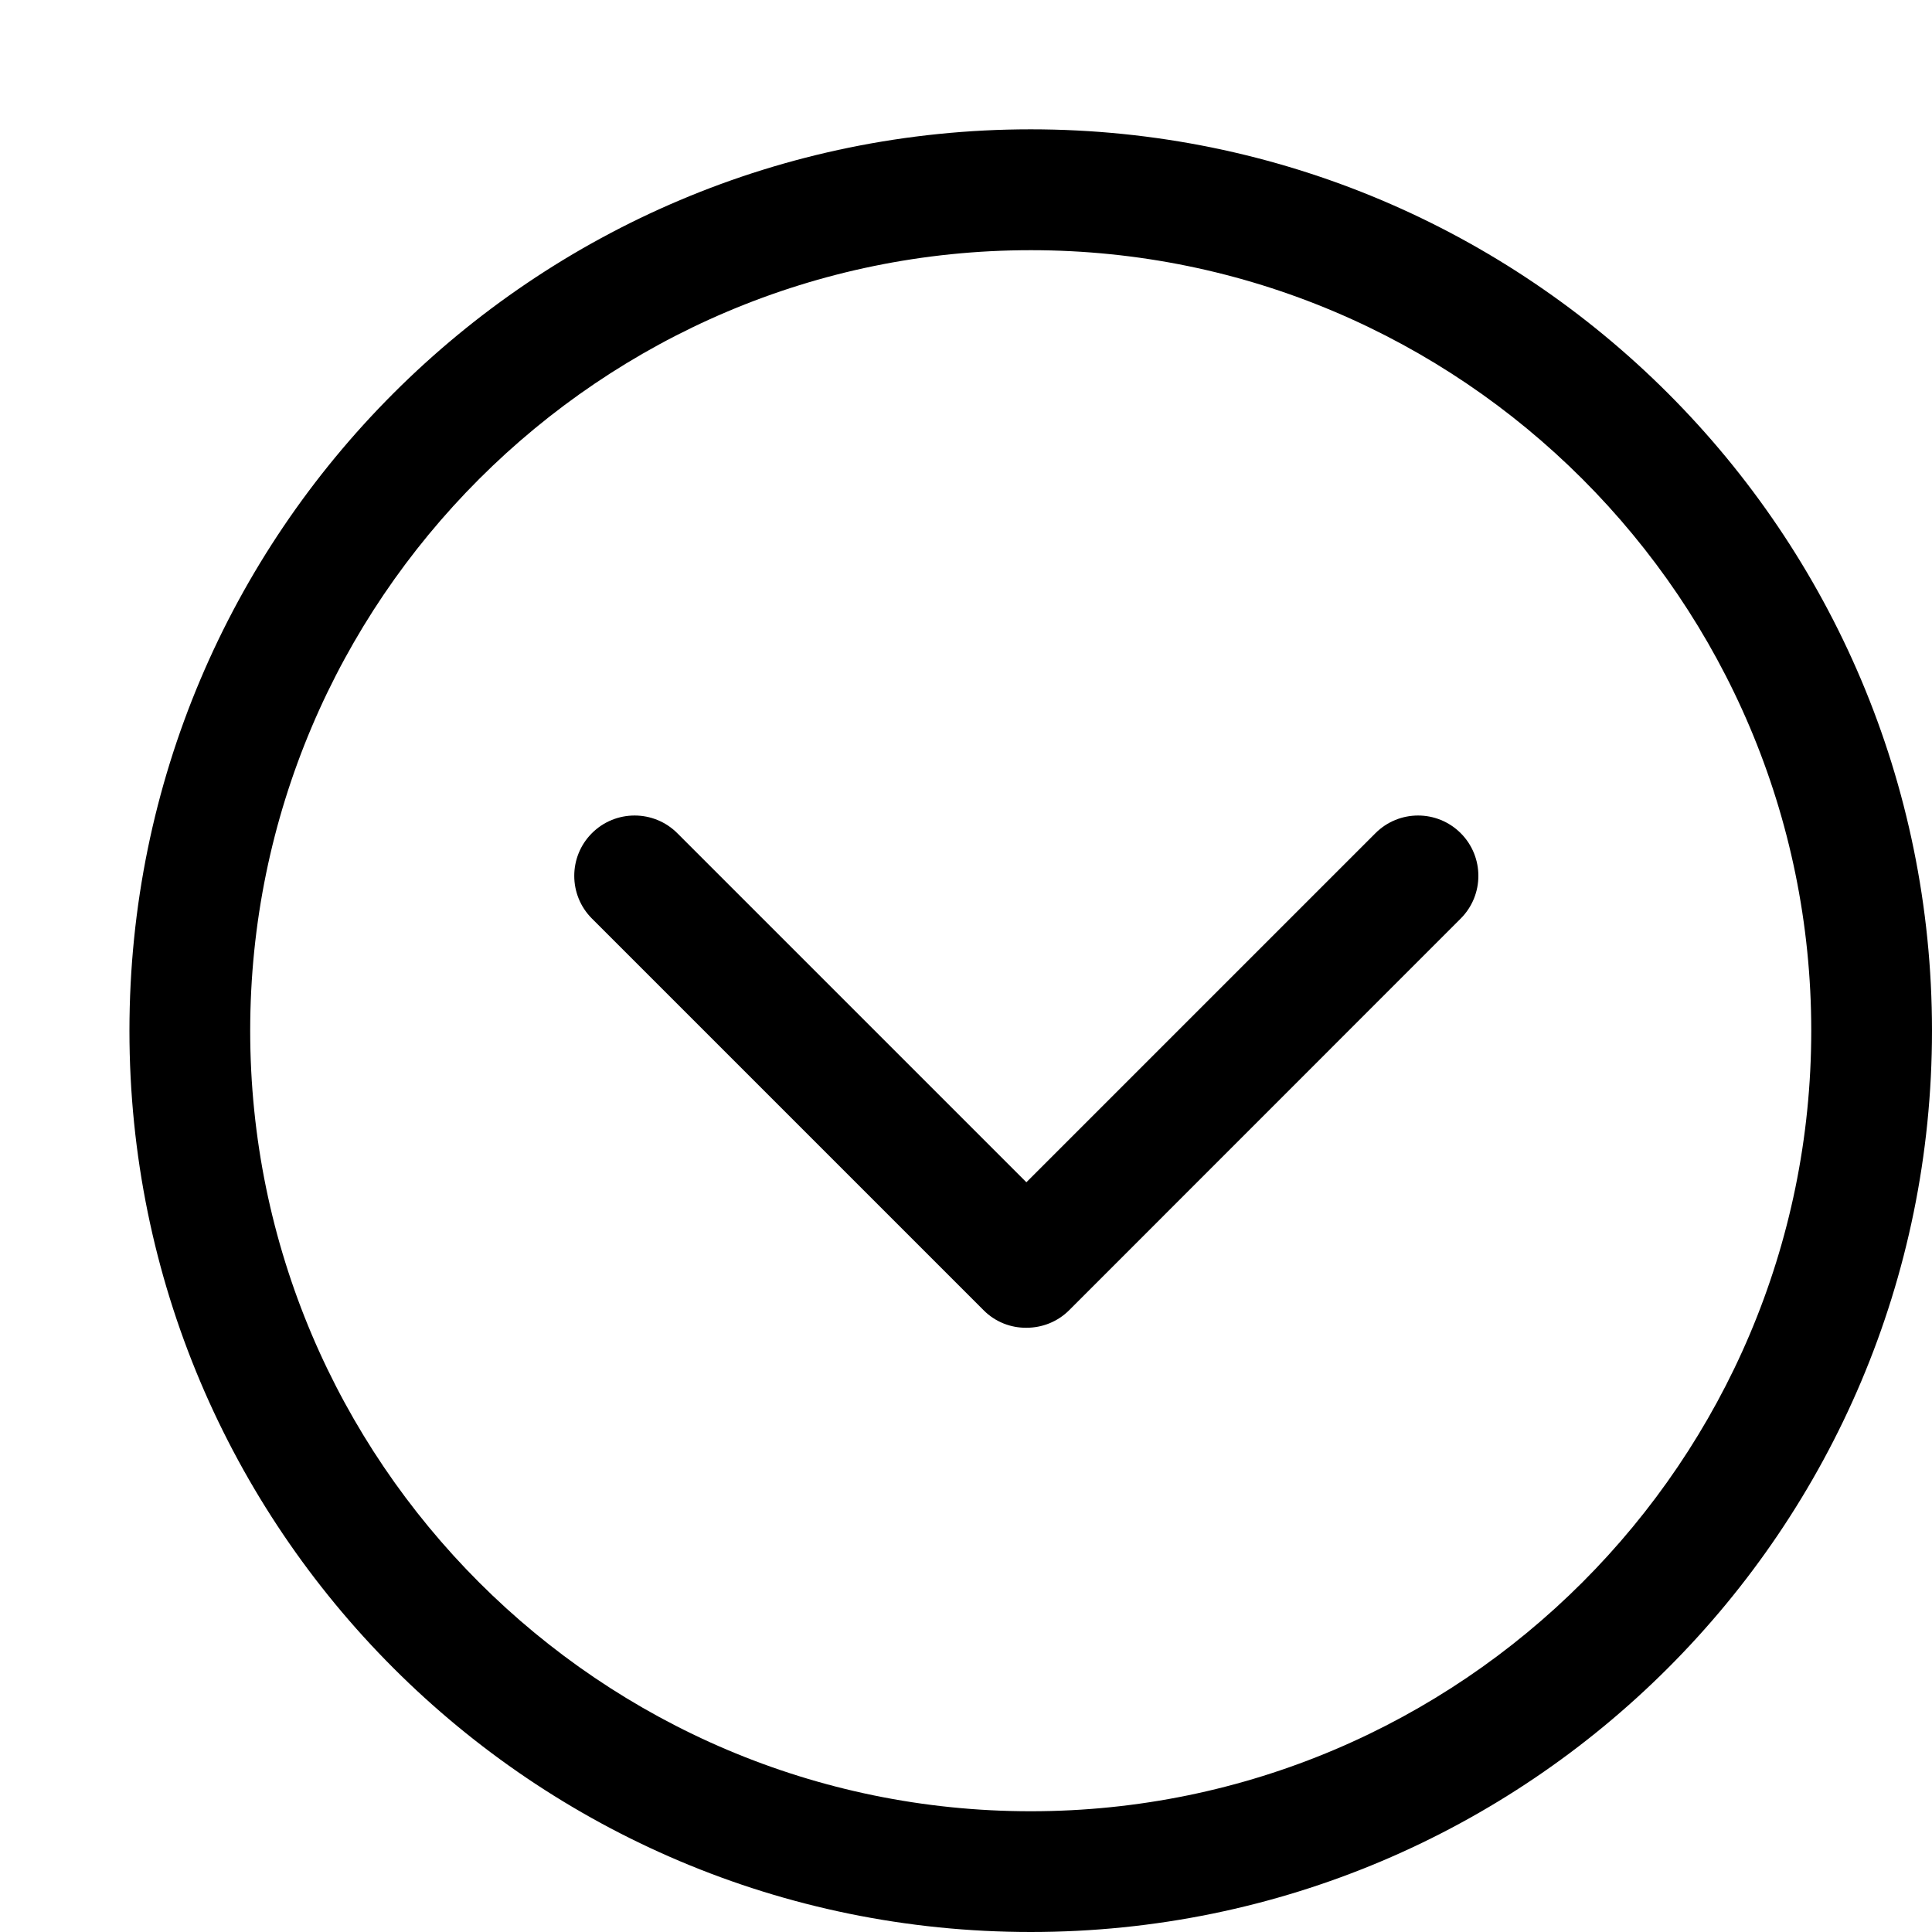
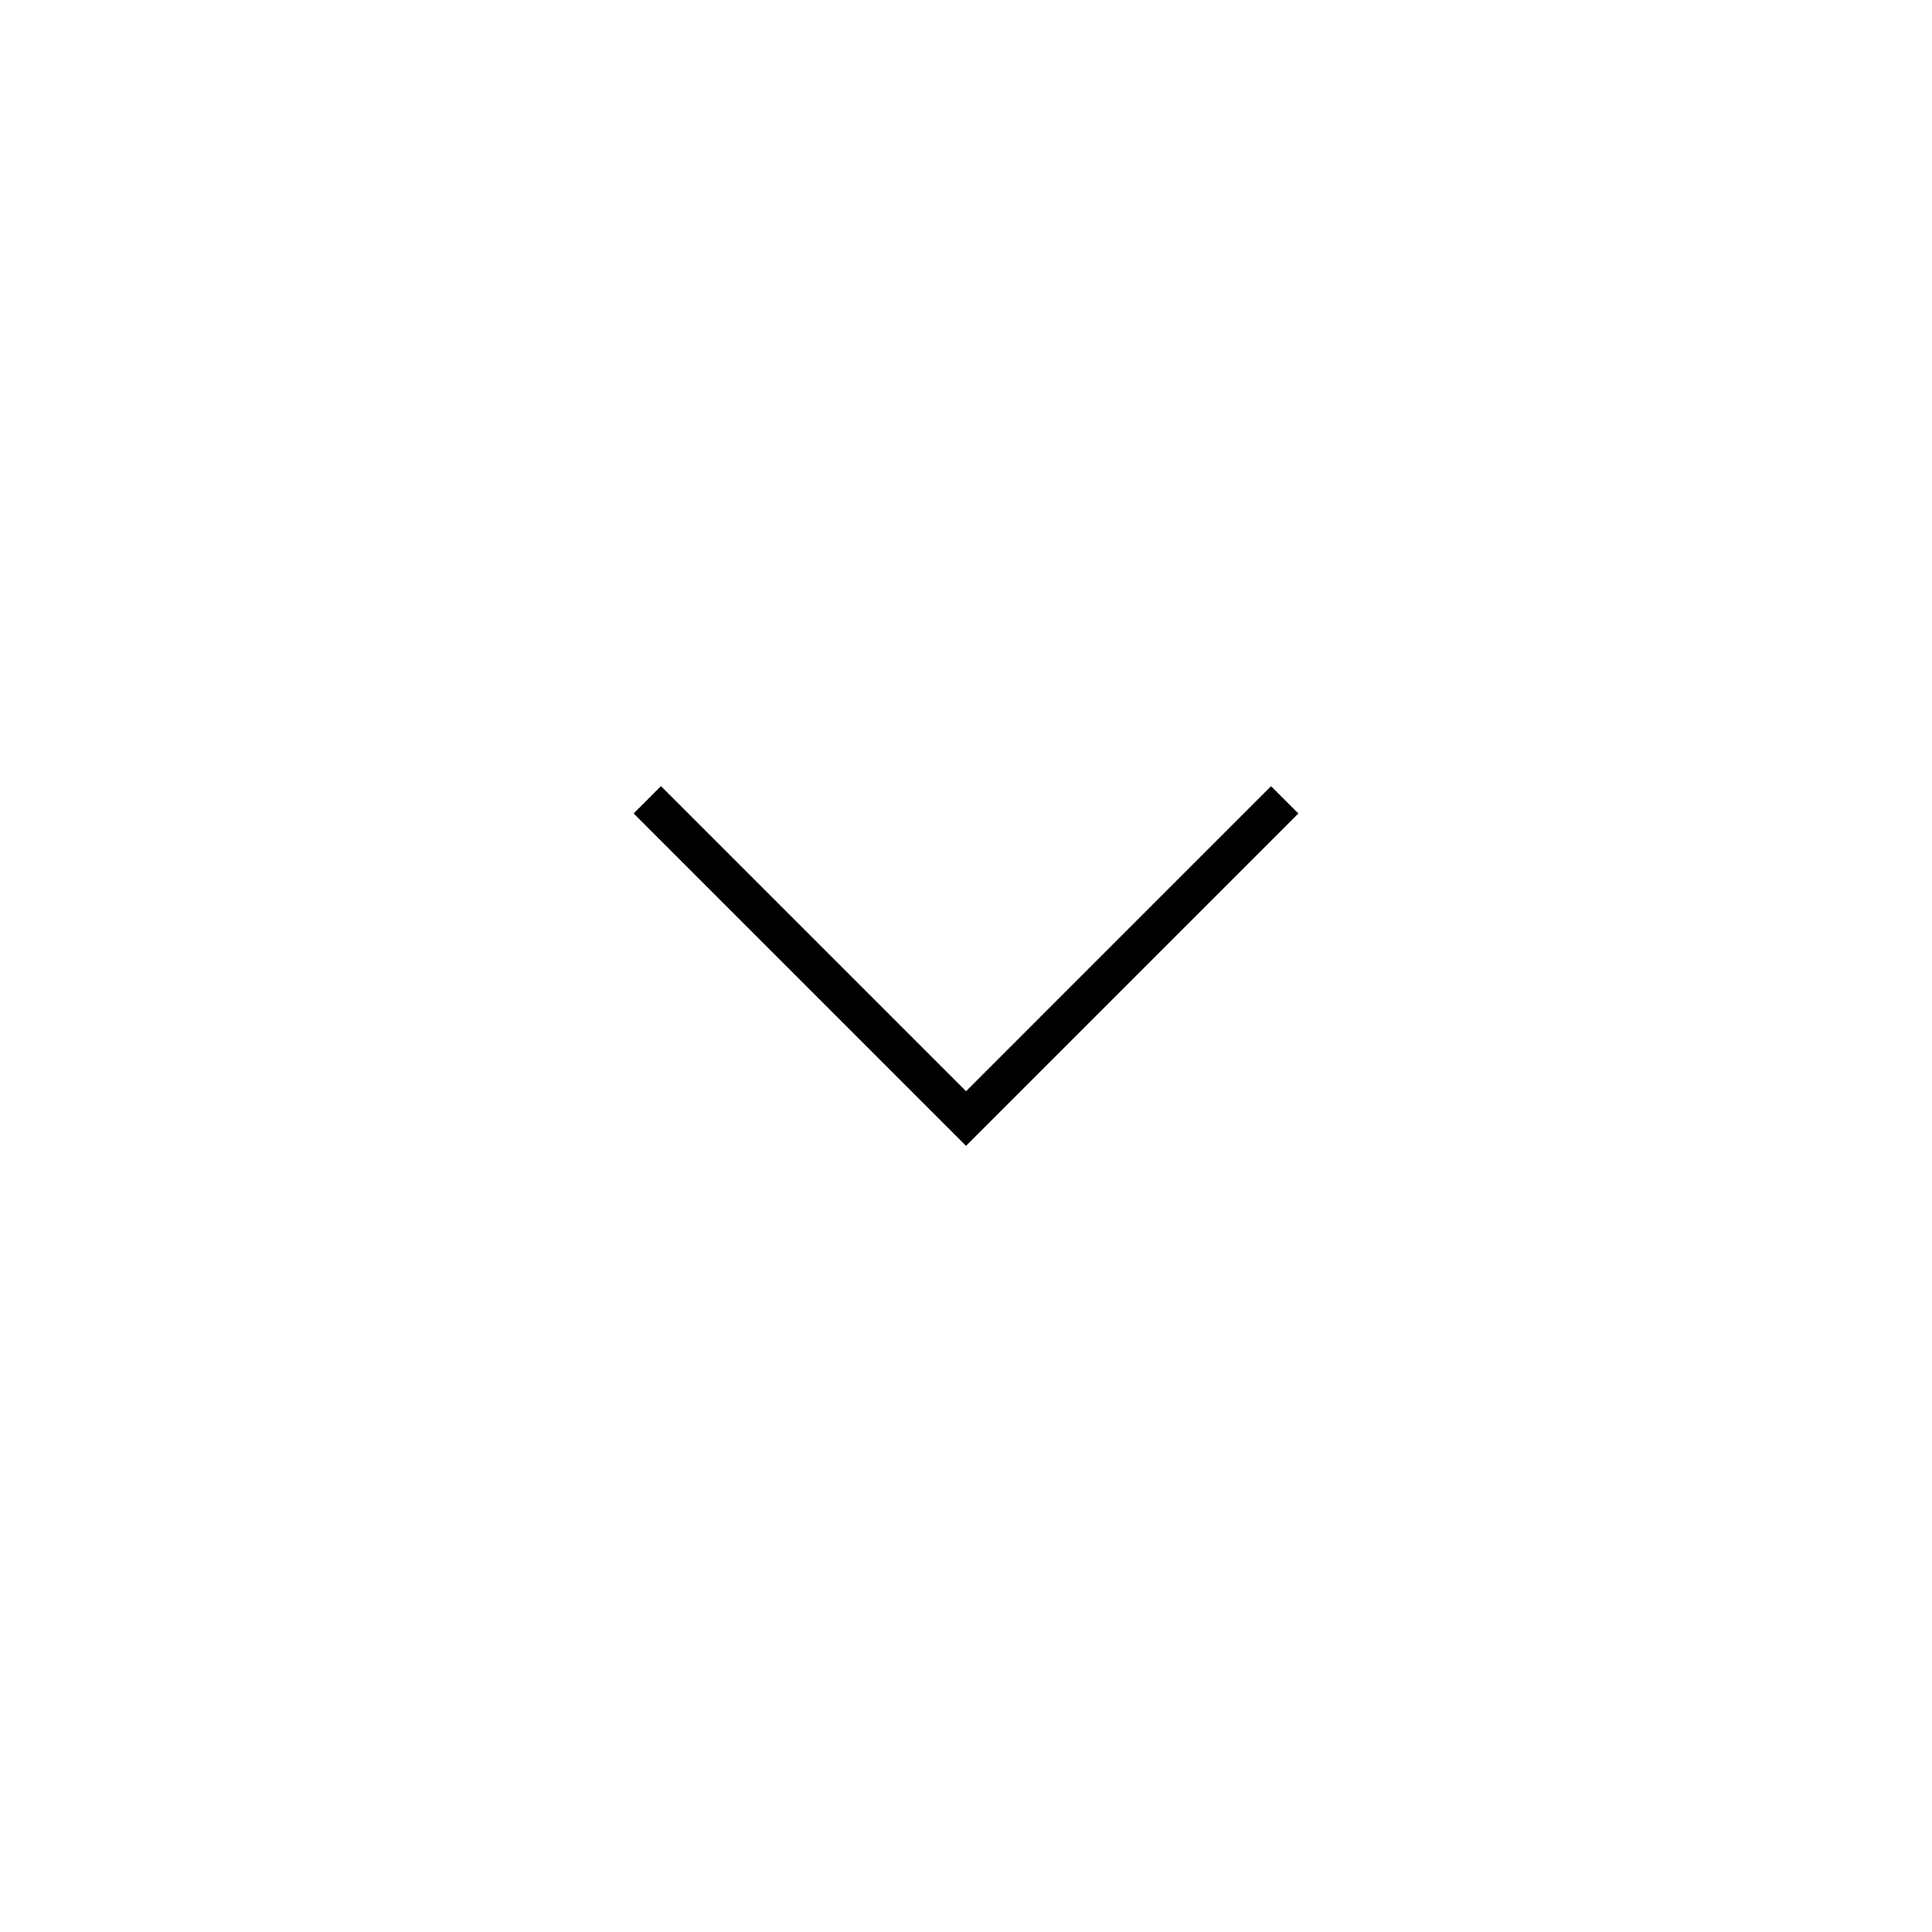
- <svg xmlns="http://www.w3.org/2000/svg" version="1.1" id="Capa_1" x="0px" y="0px" width="16px" height="16px" viewBox="0 0 16 16" enable-background="new 0 0 16 16" xml:space="preserve">
-   <g>
-     <path d="M8.536,1.071c-4.122,0-7.464,3.342-7.464,7.464C1.071,12.658,4.413,16,8.536,16C12.658,16,16,12.658,16,8.536   C16,4.413,12.658,1.071,8.536,1.071z M8.536,15c-3.564,0-6.464-2.9-6.464-6.464c0-3.564,2.9-6.464,6.464-6.464   C12.1,2.071,15,4.971,15,8.536C15,12.1,12.1,15,8.536,15z" />
-     <path d="M11.391,6.9L8.5,9.791L5.609,6.9c-0.195-0.195-0.512-0.195-0.707,0c-0.195,0.195-0.195,0.512,0,0.707l3.243,3.243   c0.098,0.099,0.227,0.147,0.355,0.146c0.129,0,0.257-0.048,0.355-0.146l3.242-3.243c0.195-0.195,0.195-0.512,0-0.707   C11.902,6.705,11.586,6.705,11.391,6.9z" />
-   </g>
+ <svg xmlns="http://www.w3.org/2000/svg" version="1.1" id="Layer_1" x="0px" y="0px" width="100px" height="100px" viewBox="0 0 100 100" enable-background="new 0 0 100 100" xml:space="preserve">
+   <path d="M65.789,40.693l1.414,1.414L50.001,59.31L32.797,42.104l1.414-1.414l15.791,15.791L65.789,40.693z" />
</svg>
